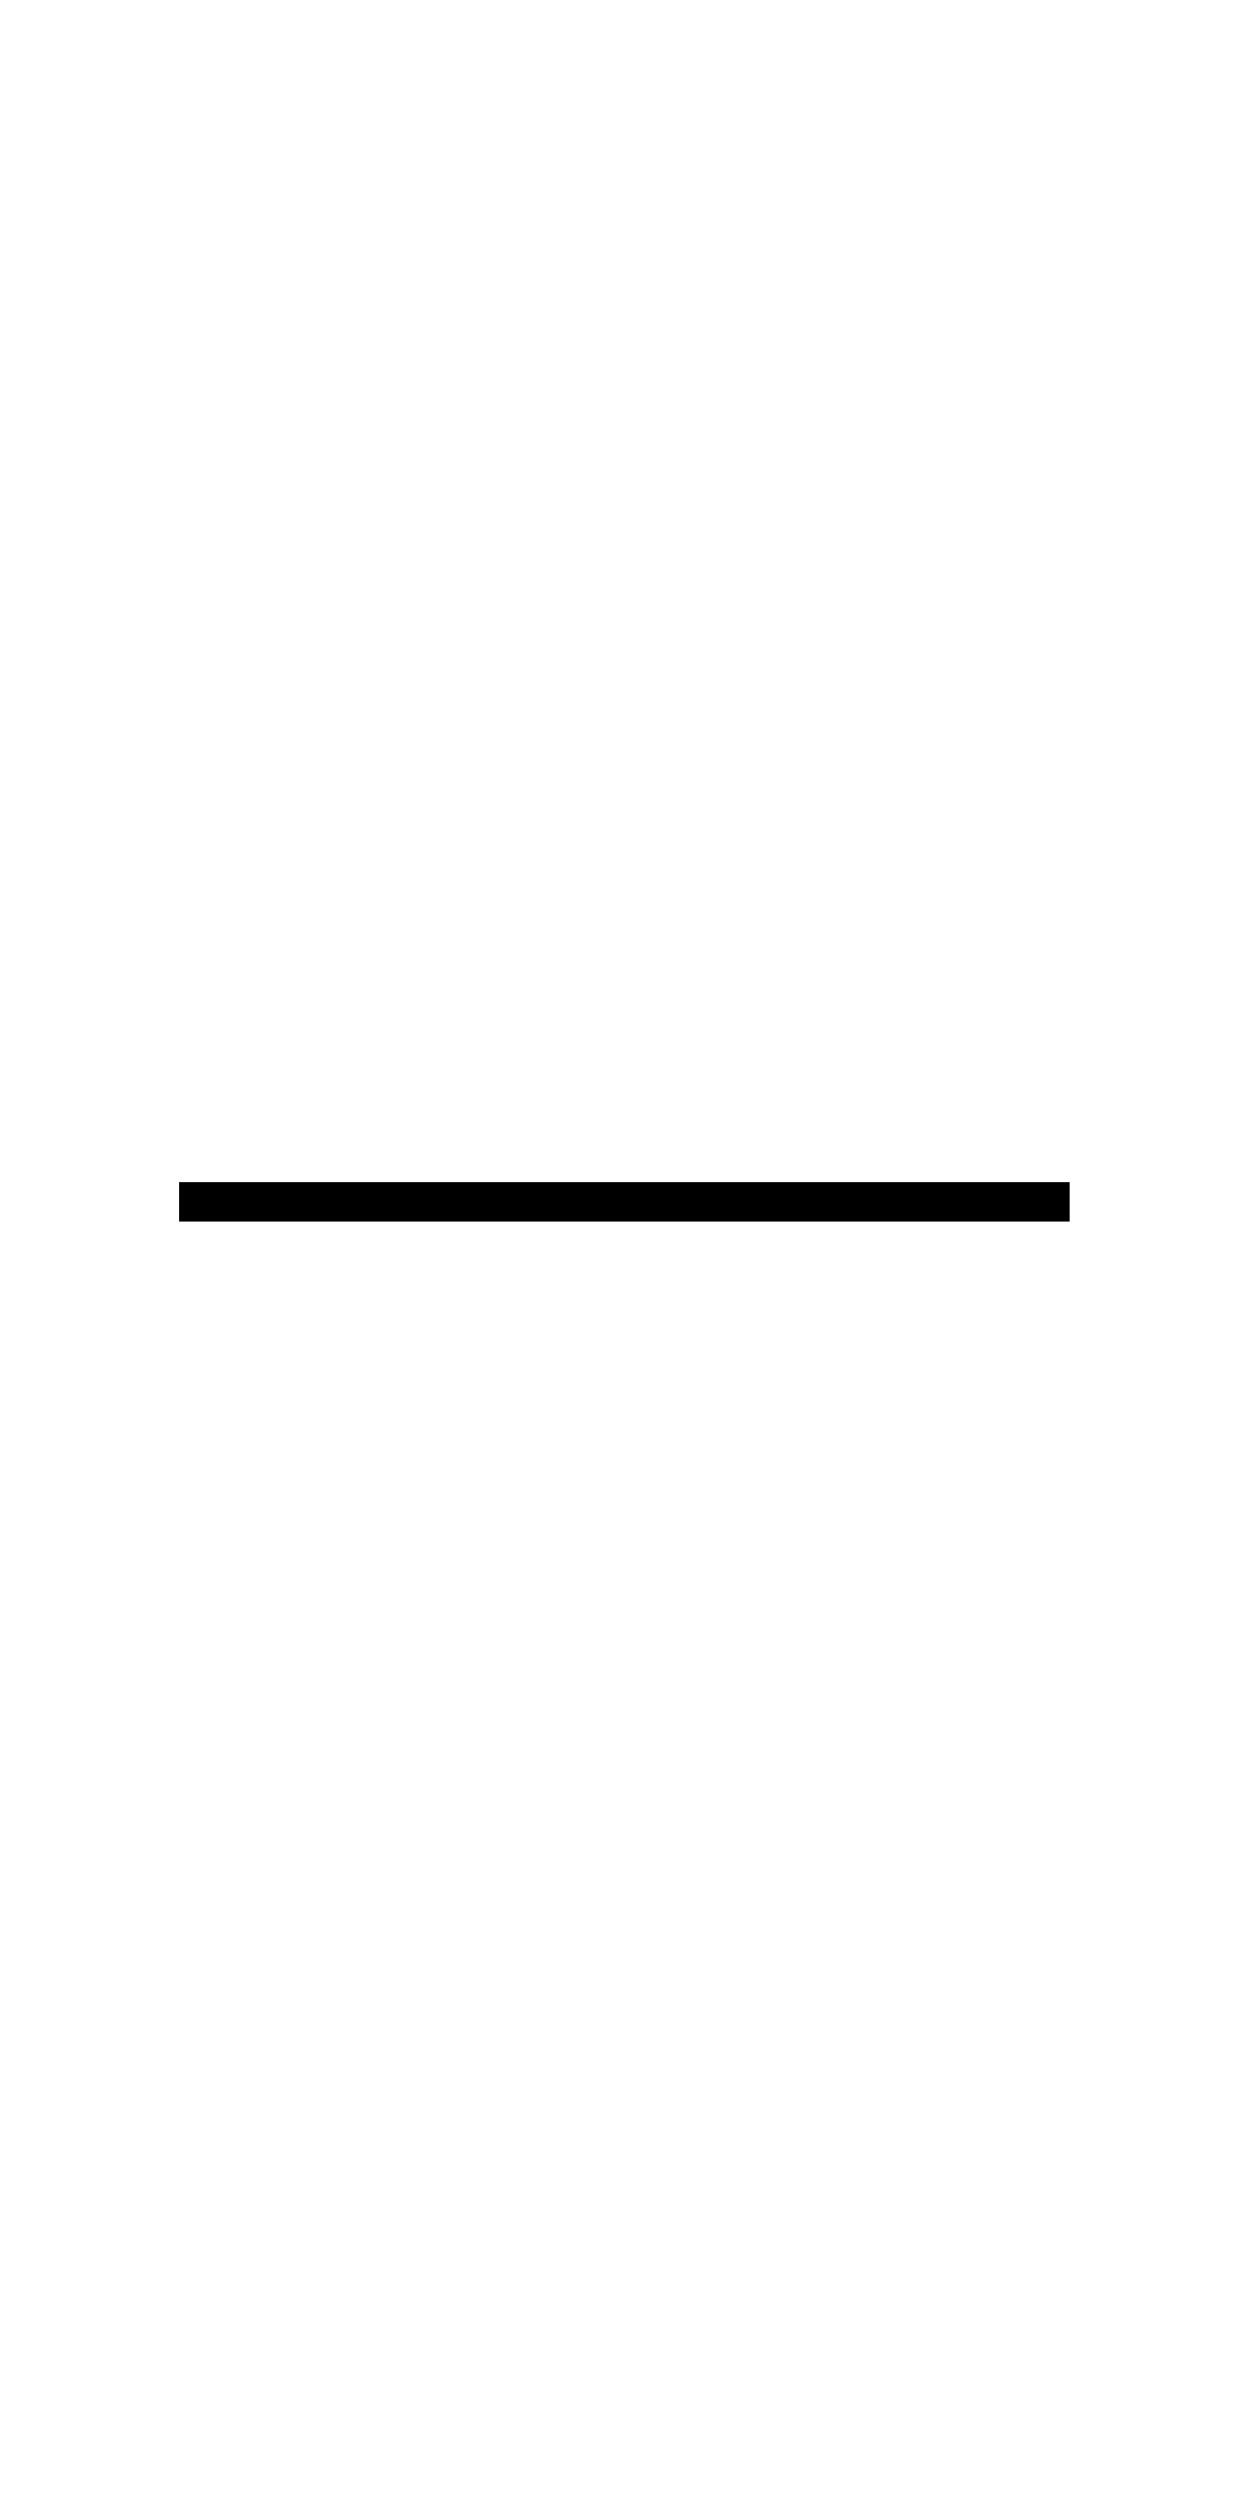
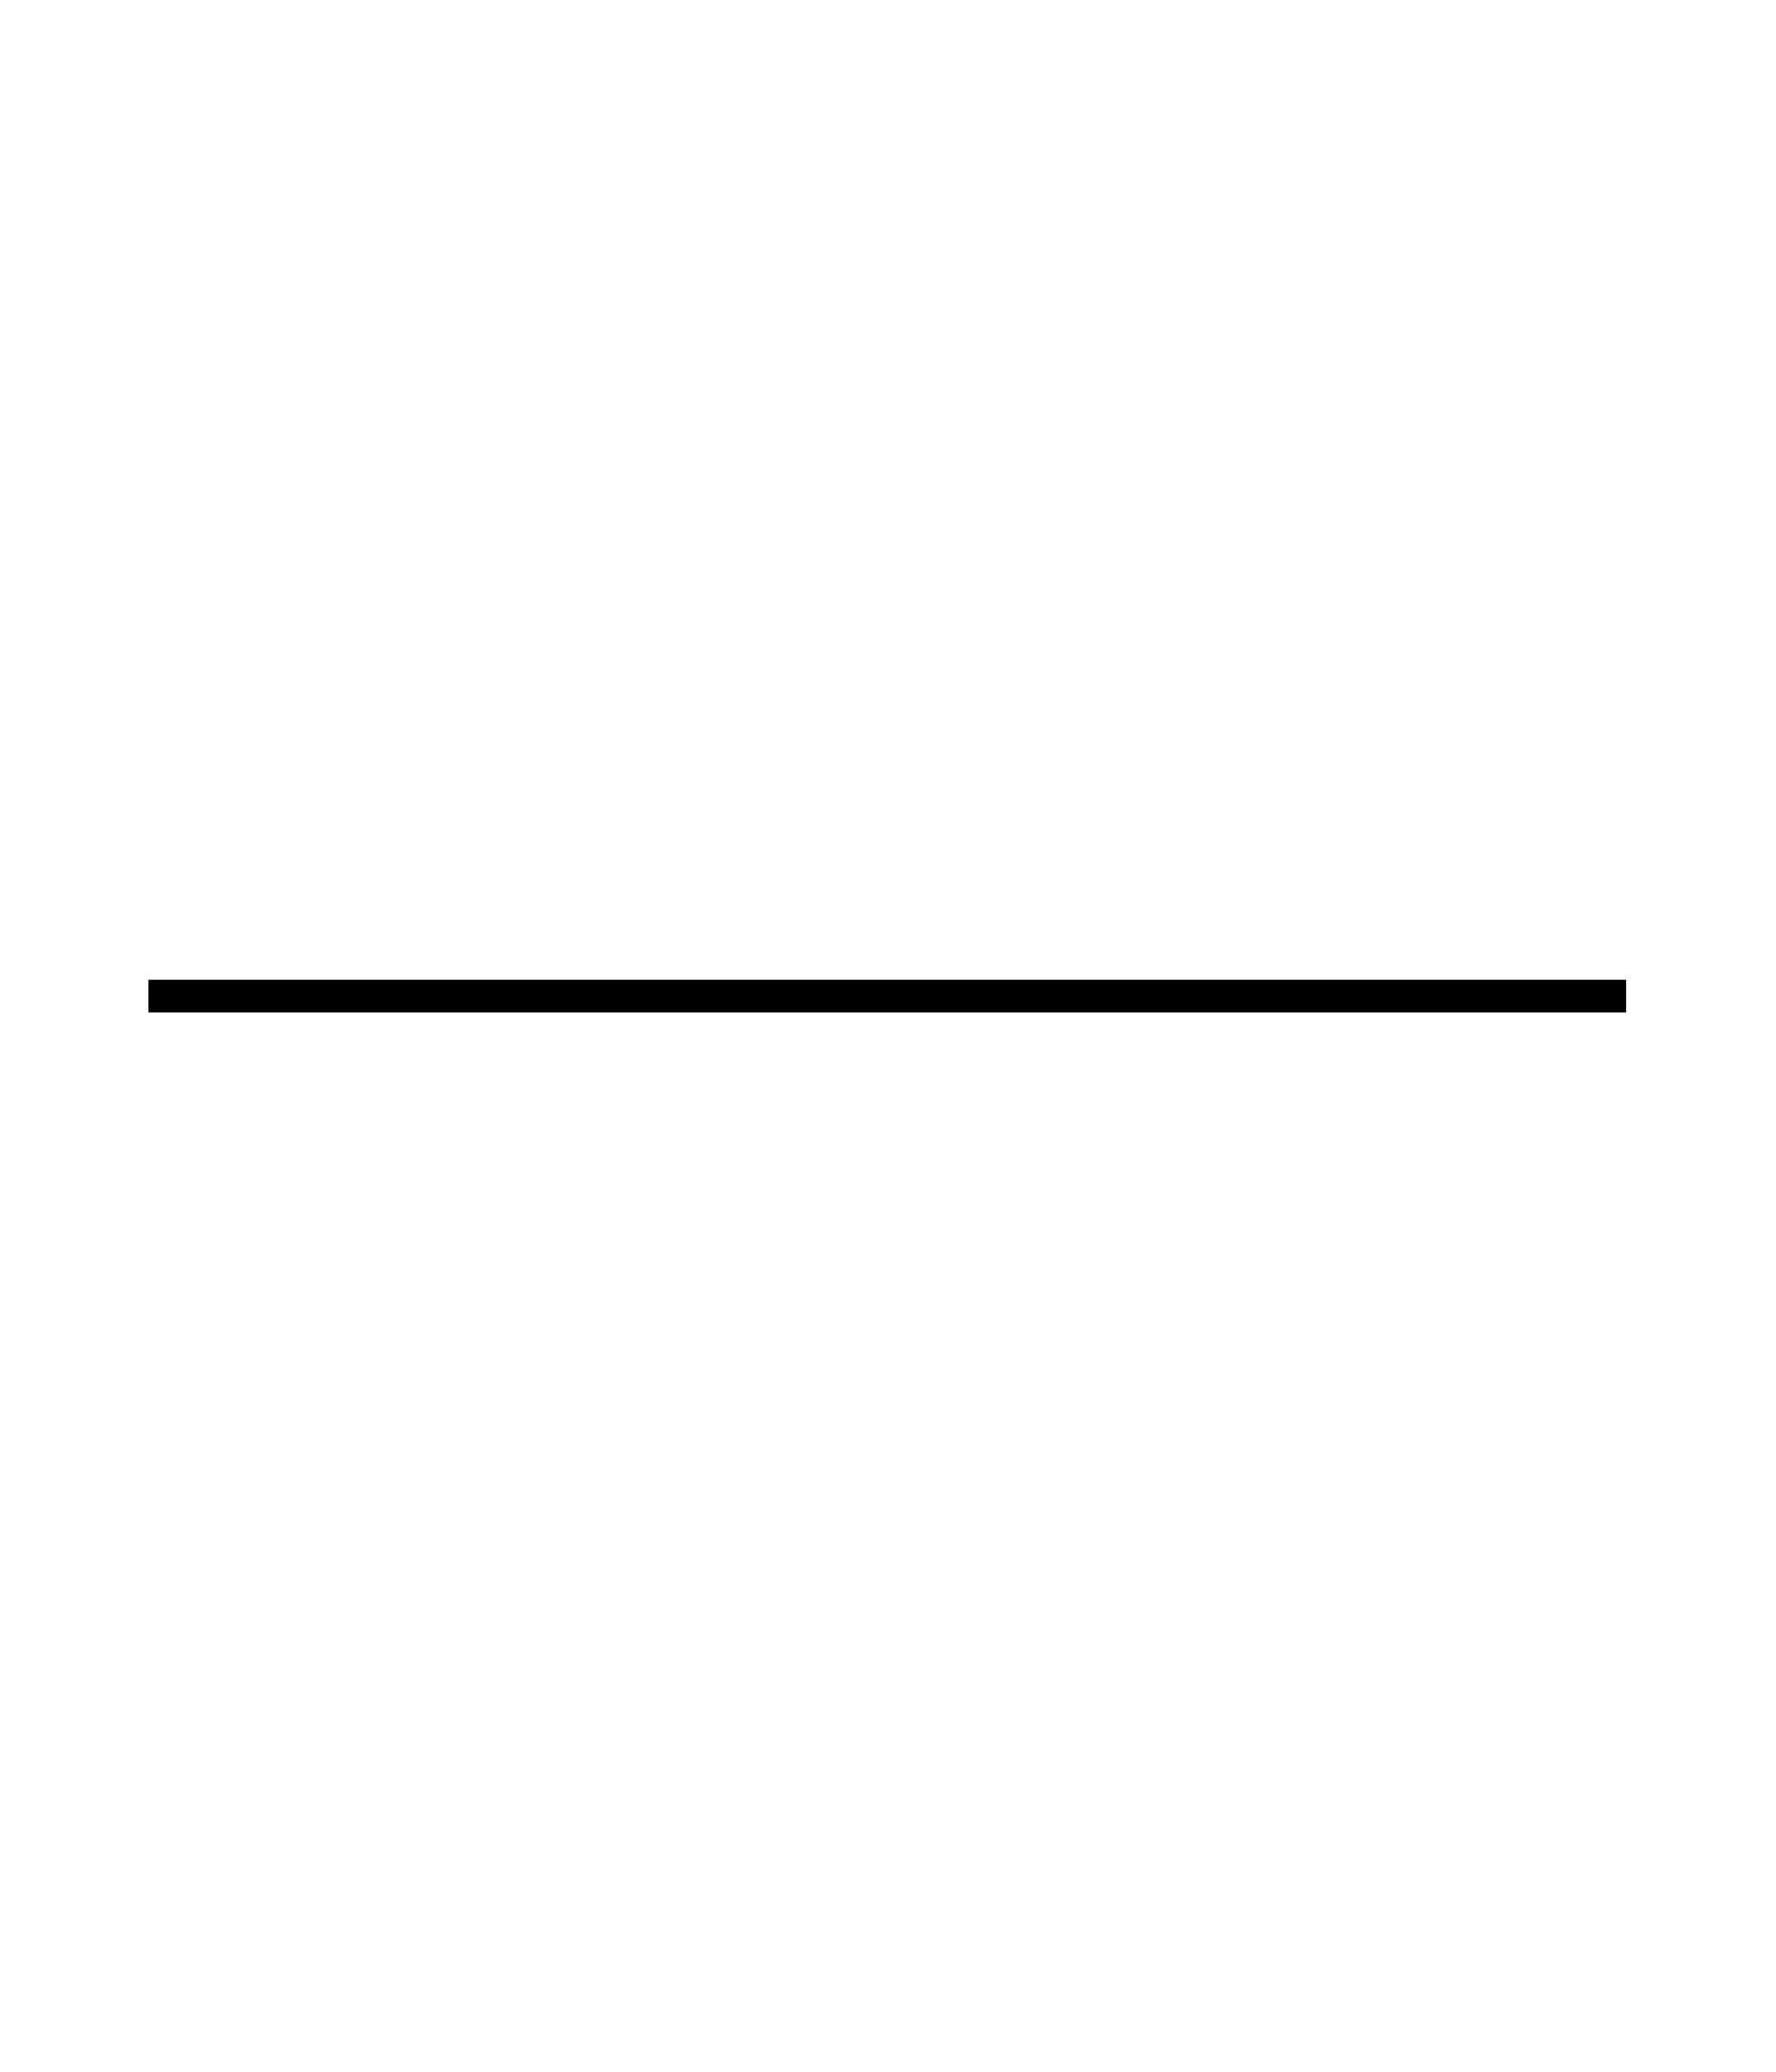
- <svg xmlns="http://www.w3.org/2000/svg" xmlns:xlink="http://www.w3.org/1999/xlink" version="1.1" viewBox="-165.1 -165.1 16.006 32">
+ <svg xmlns="http://www.w3.org/2000/svg" xmlns:xlink="http://www.w3.org/1999/xlink" version="1.1" viewBox="-165.1 -165.1 27.425 32">
  <defs>
-     <path id="g0-21" d="M0-2.77V-2.55H4.971V-2.77H0Z" />
+     <path id="g0-22" d="M0-2.77V-2.55H9.953V-2.77H0Z" />
  </defs>
  <g id="page1" transform="scale(2.293061)">
-     <use x="-71" y="-62.631" xlink:href="#g0-21" />
+     <use x="-71" y="-62.631" xlink:href="#g0-22" />
  </g>
</svg>
